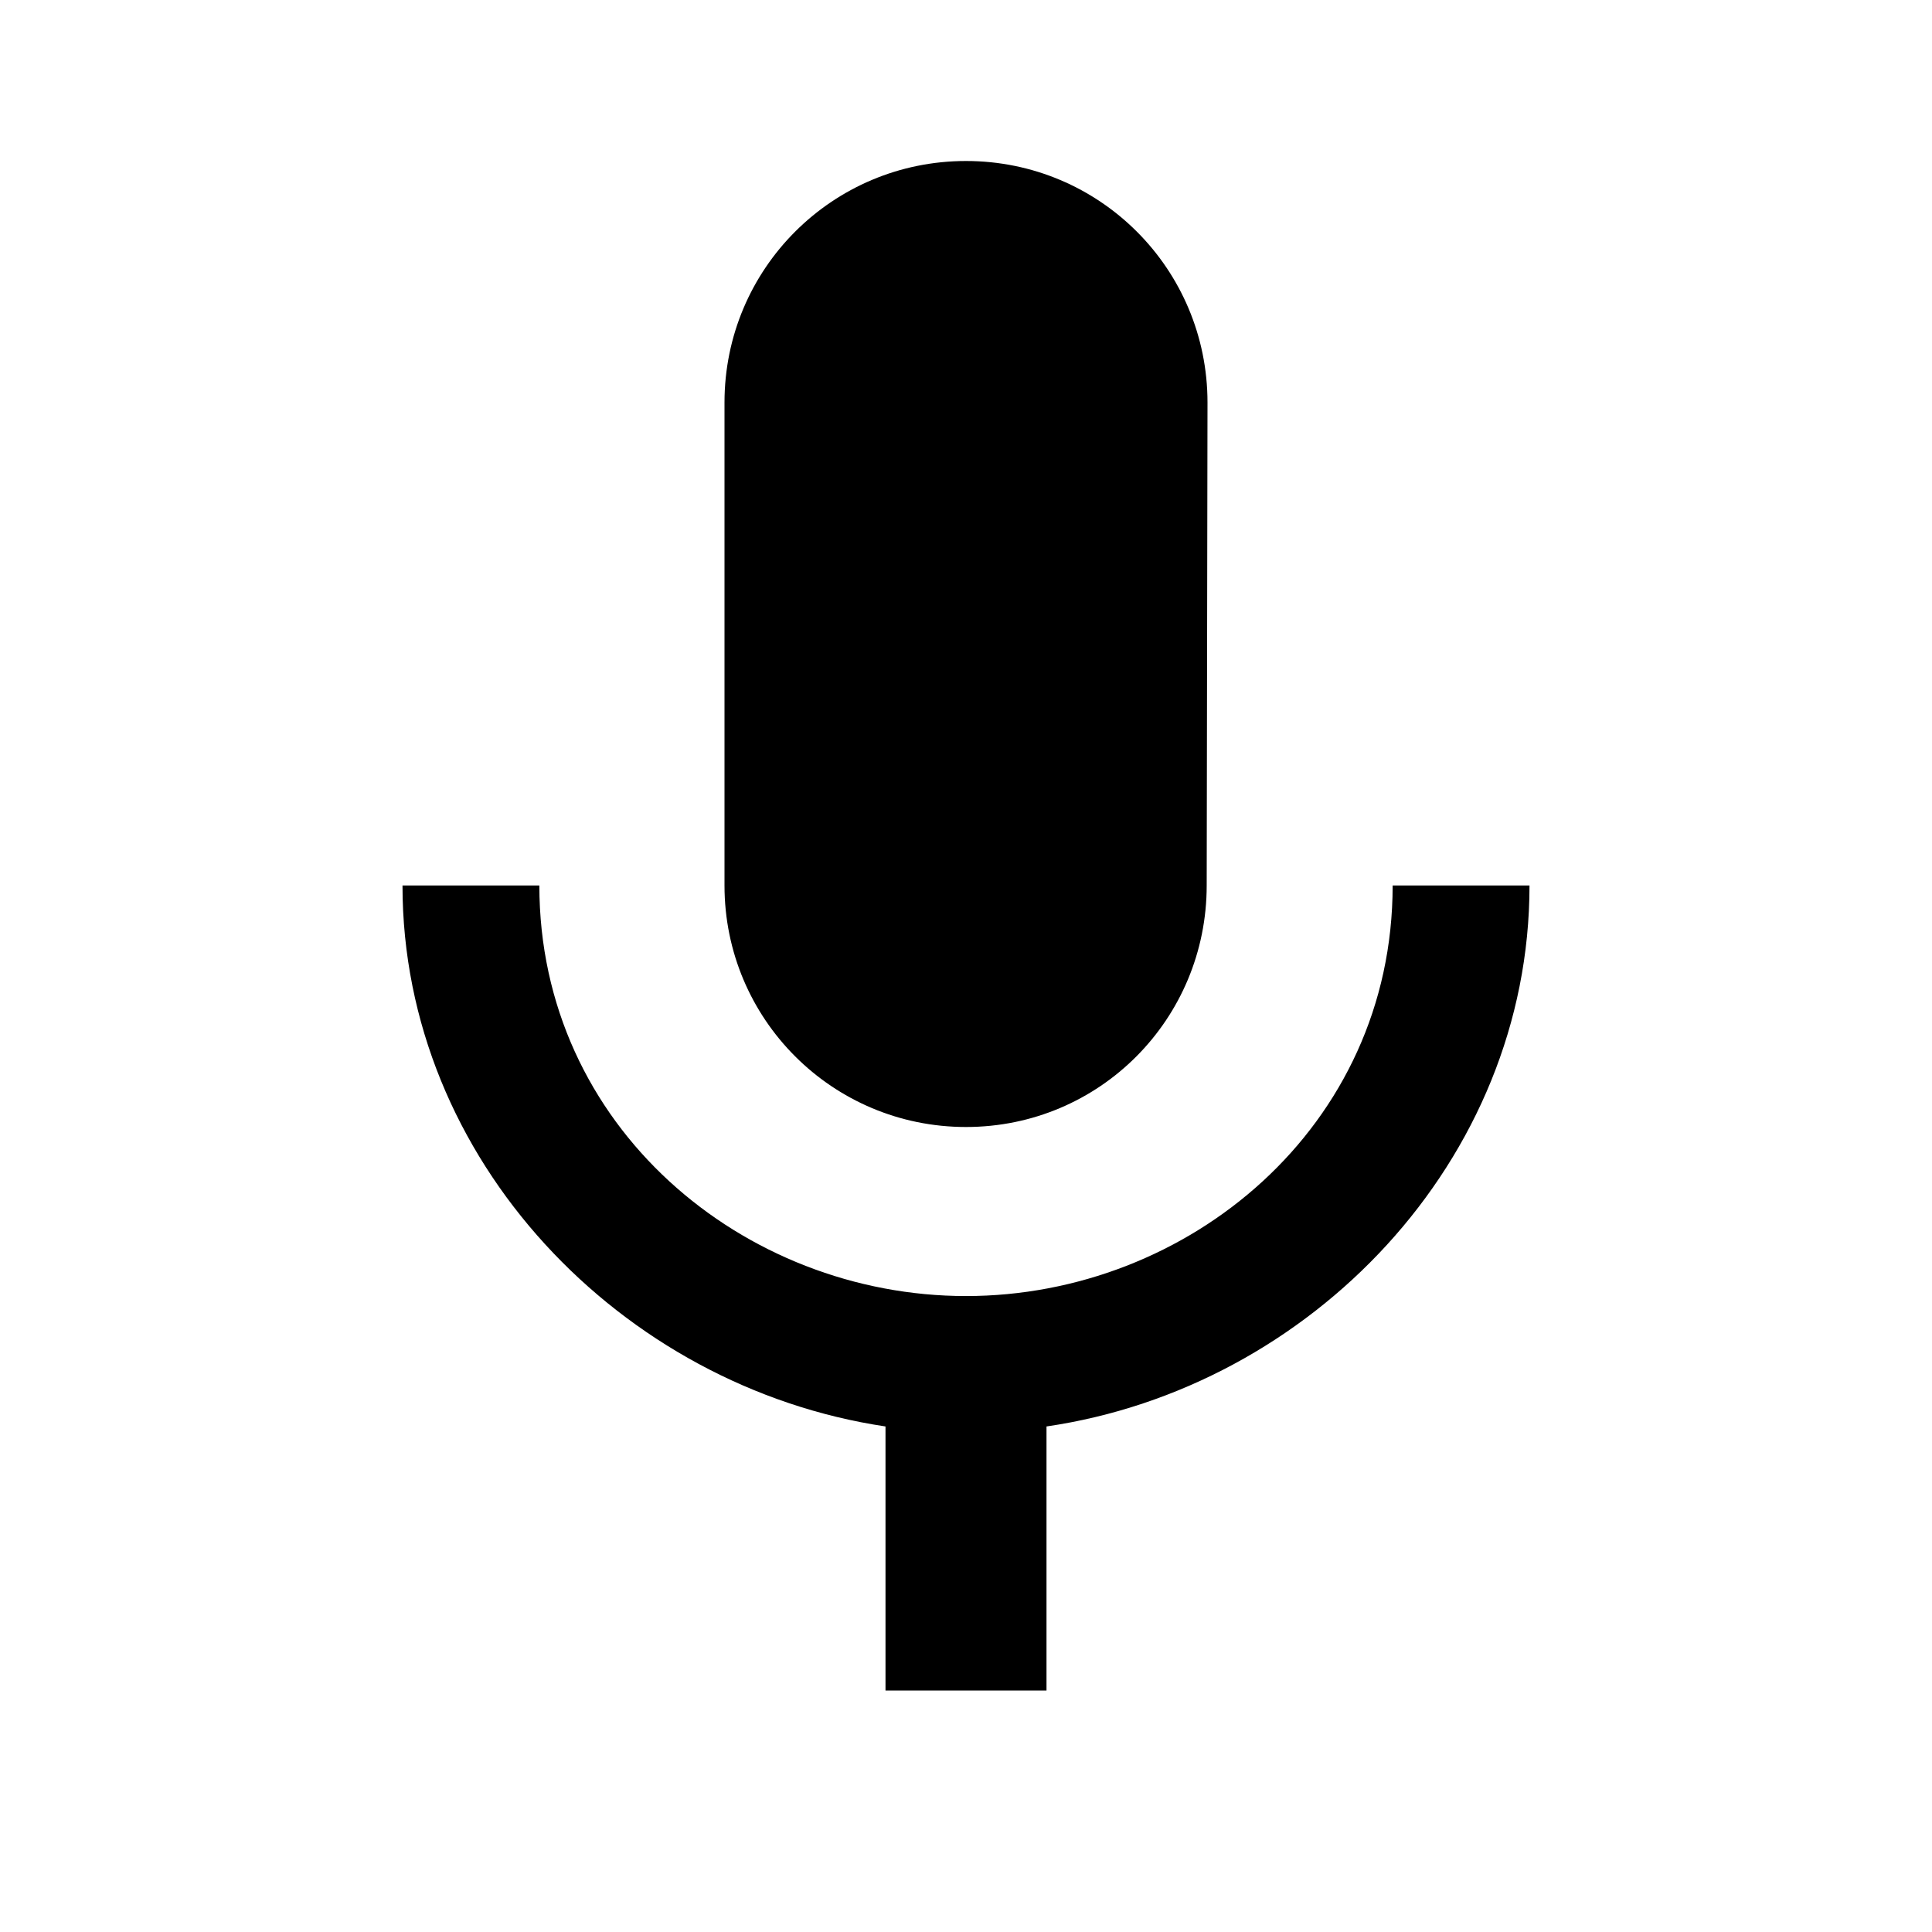
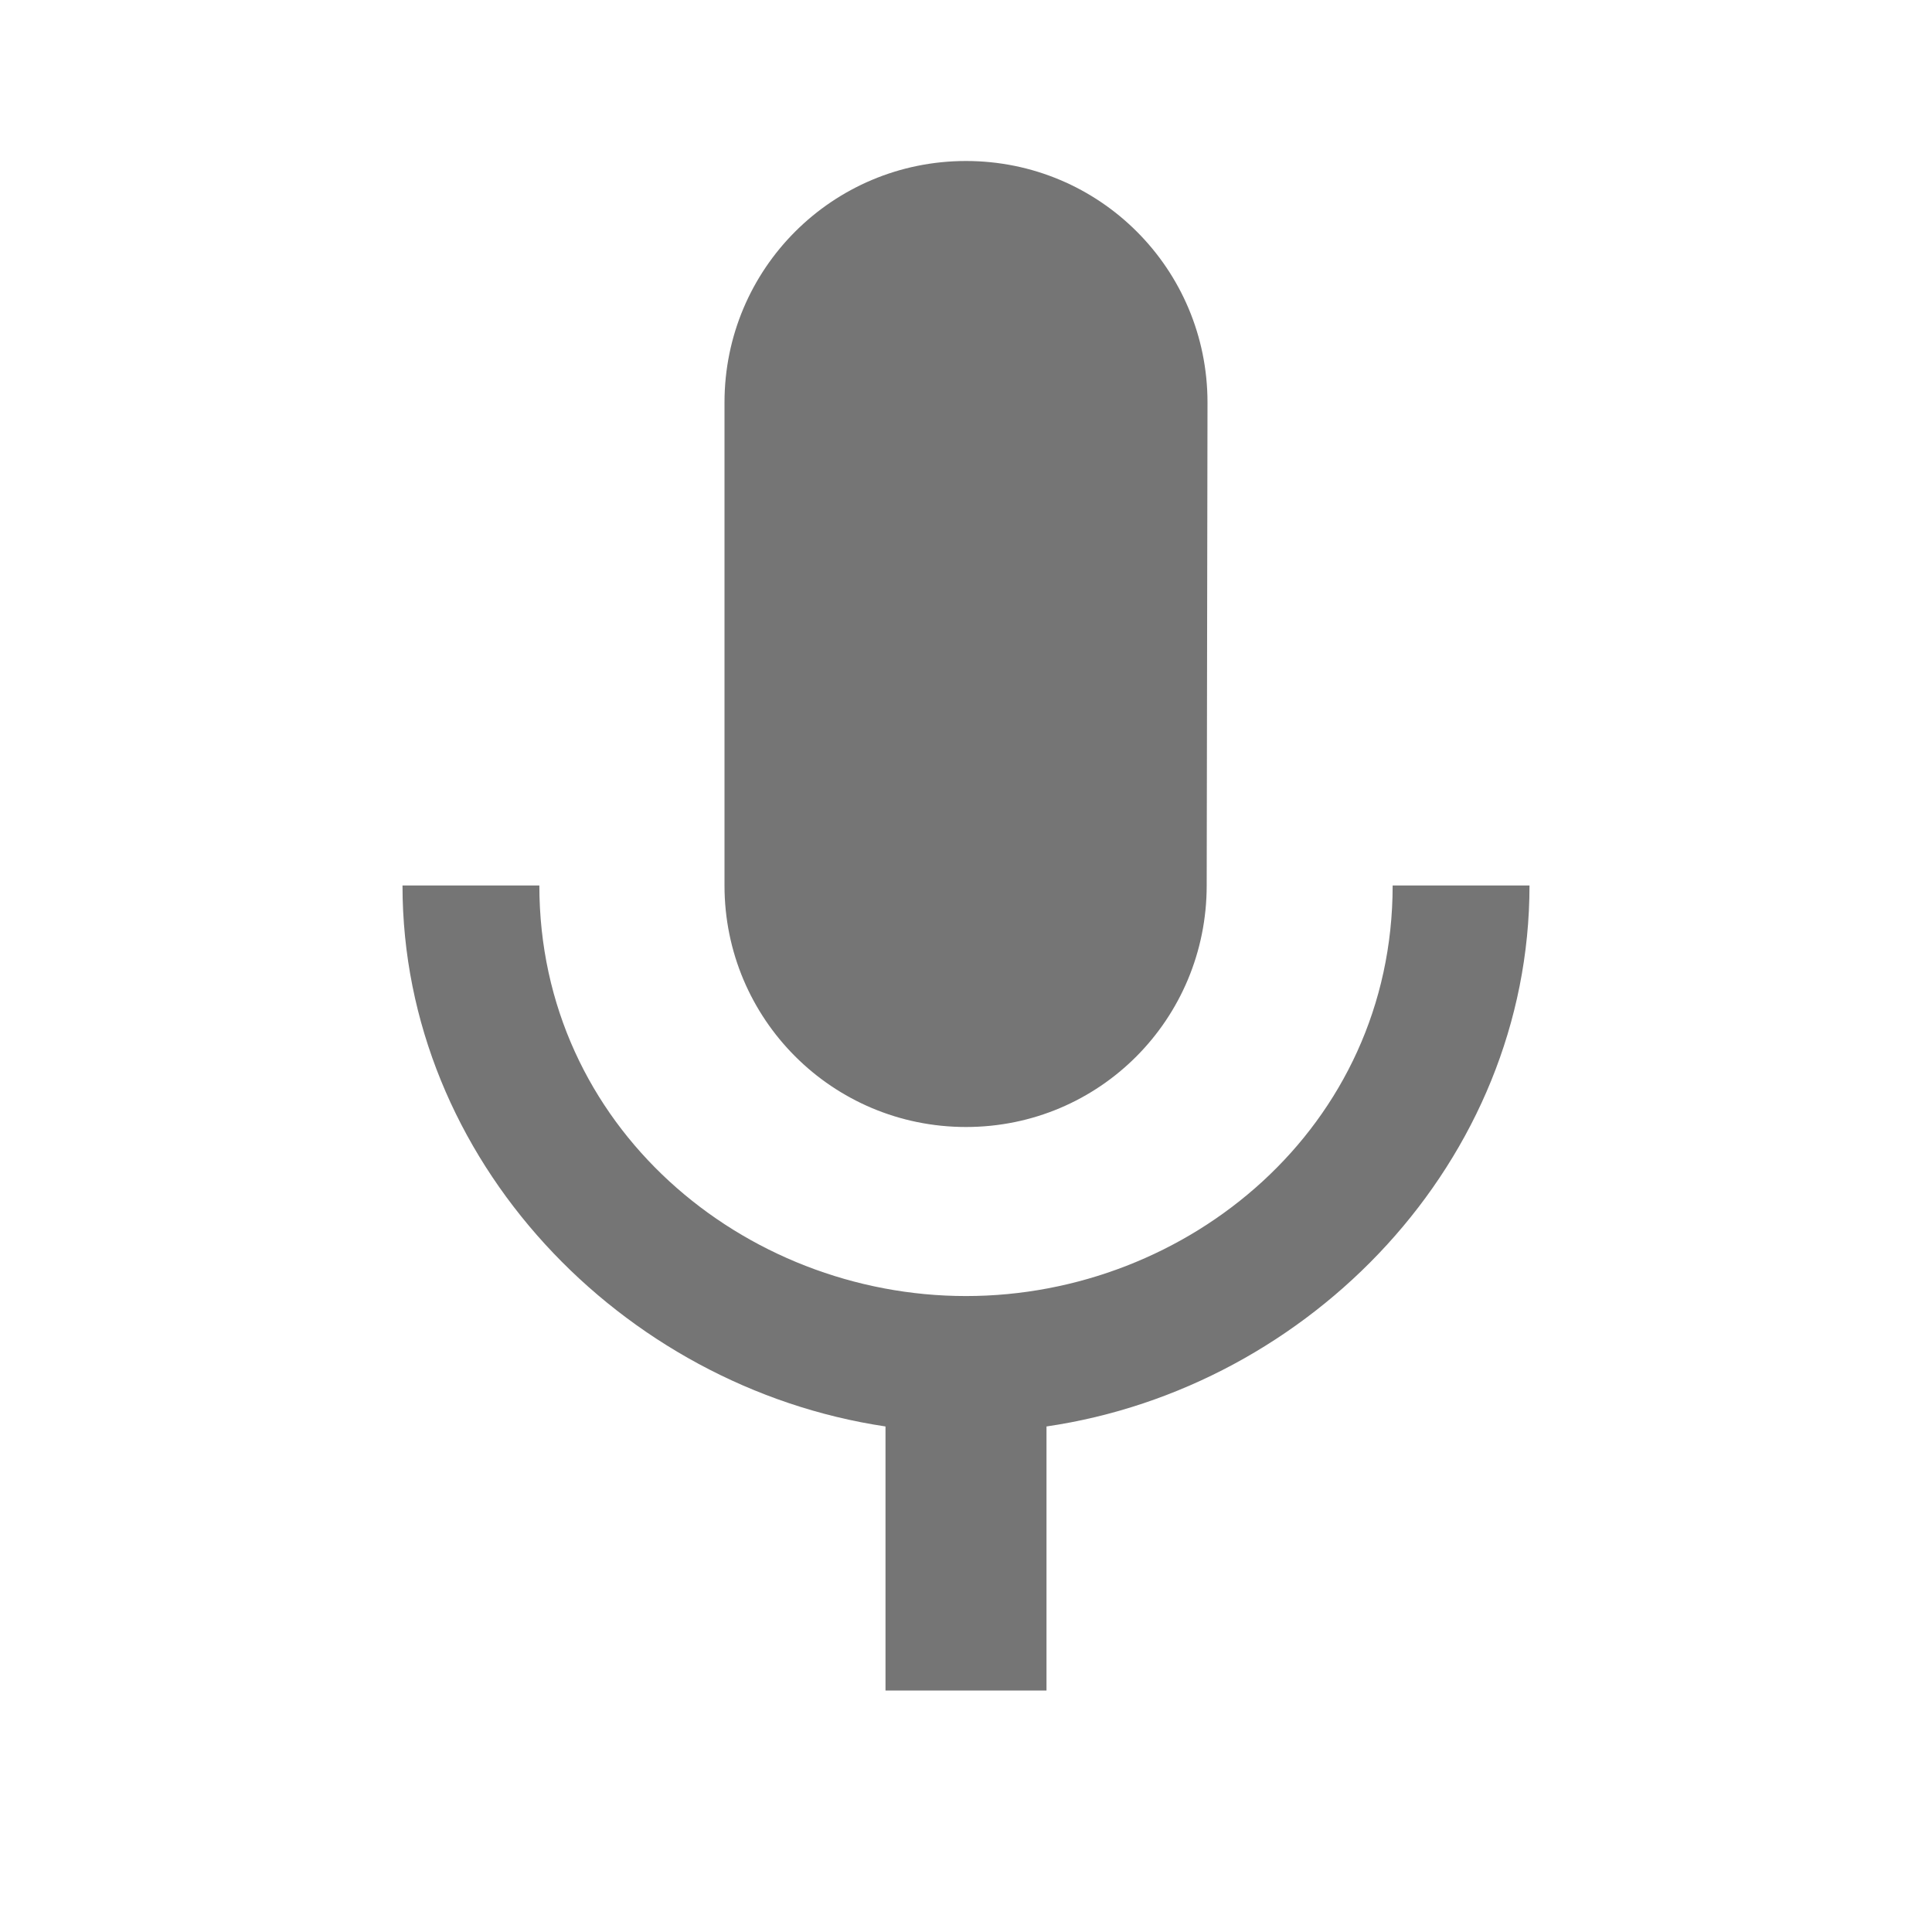
- <svg xmlns="http://www.w3.org/2000/svg" fill="#000000" height="24" viewBox="0 0 24 24" width="24">
+ <svg xmlns="http://www.w3.org/2000/svg" fill="#757575" height="24" viewBox="0 0 24 24" width="24">
  <path d="M12 14c1.66 0 2.99-1.34 2.99-3L15 5c0-1.66-1.34-3-3-3S9 3.34 9 5v6c0 1.66 1.34 3 3 3zm5.3-3c0 3-2.54 5.1-5.3 5.1S6.7 14 6.7 11H5c0 3.41 2.72 6.23 6 6.72V21h2v-3.28c3.28-.48 6-3.3 6-6.72h-1.7z" />
  <path d="M0 0h24v24H0z" fill="none" />
</svg>
